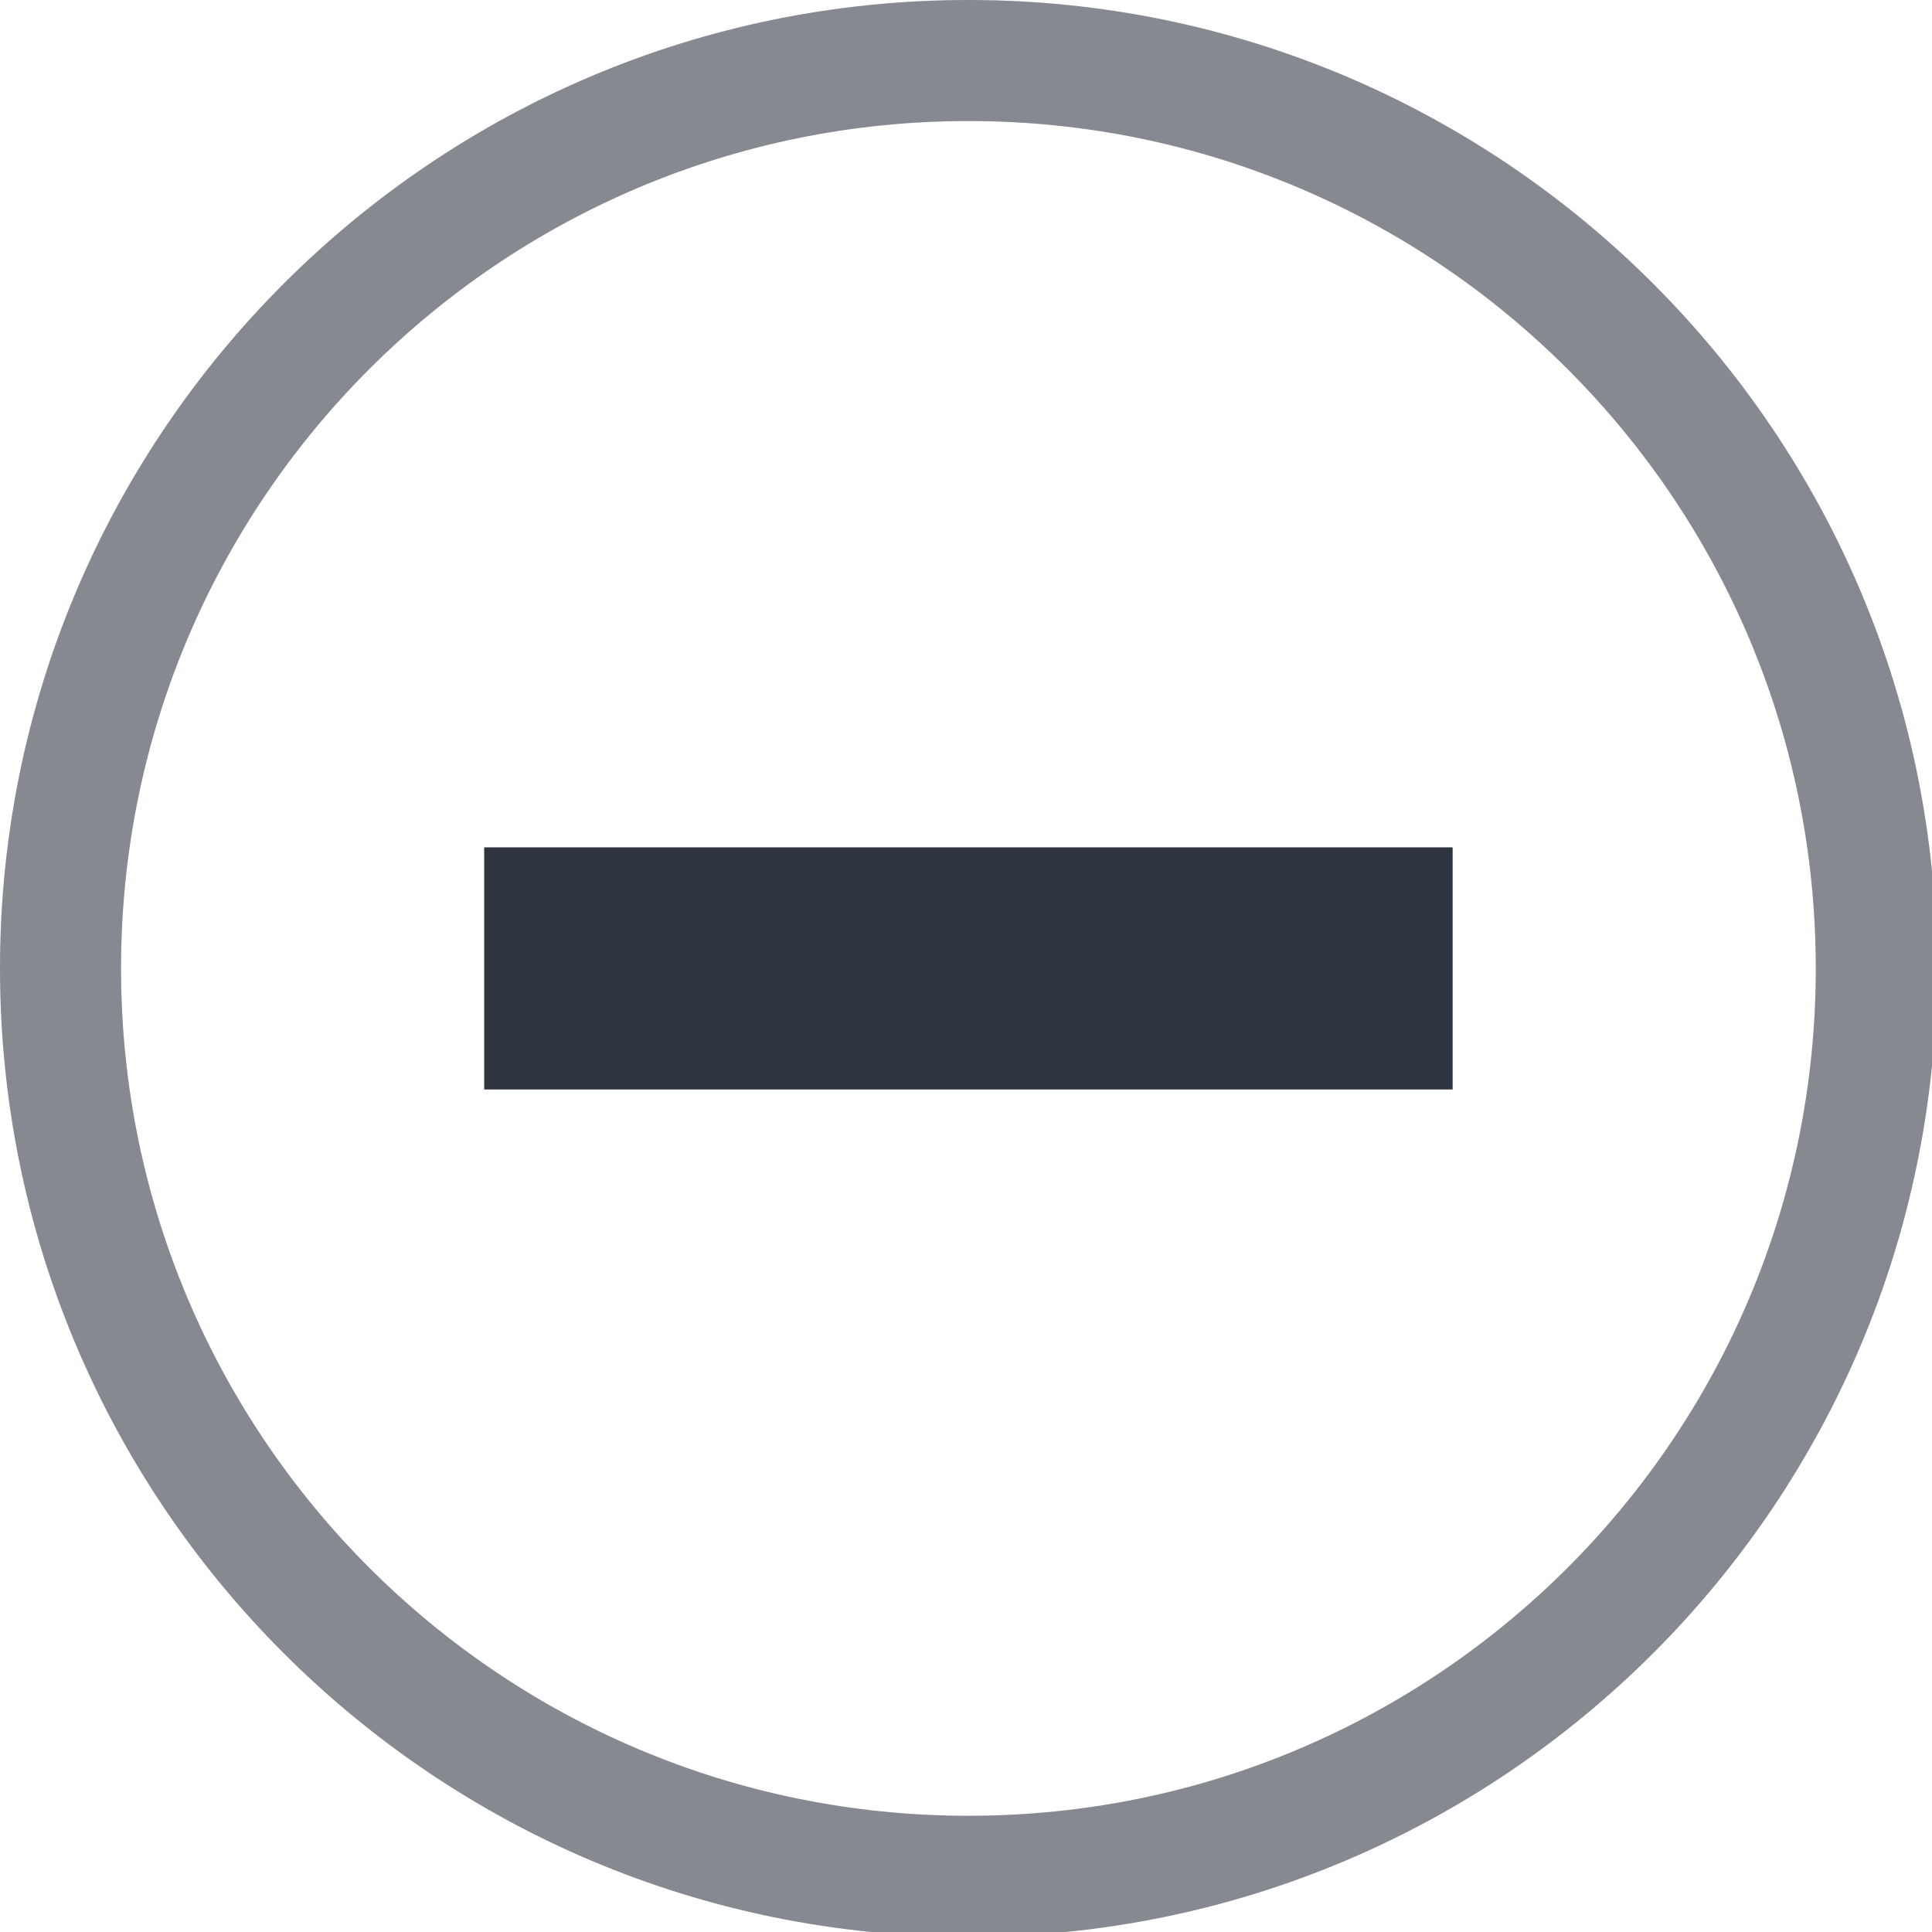
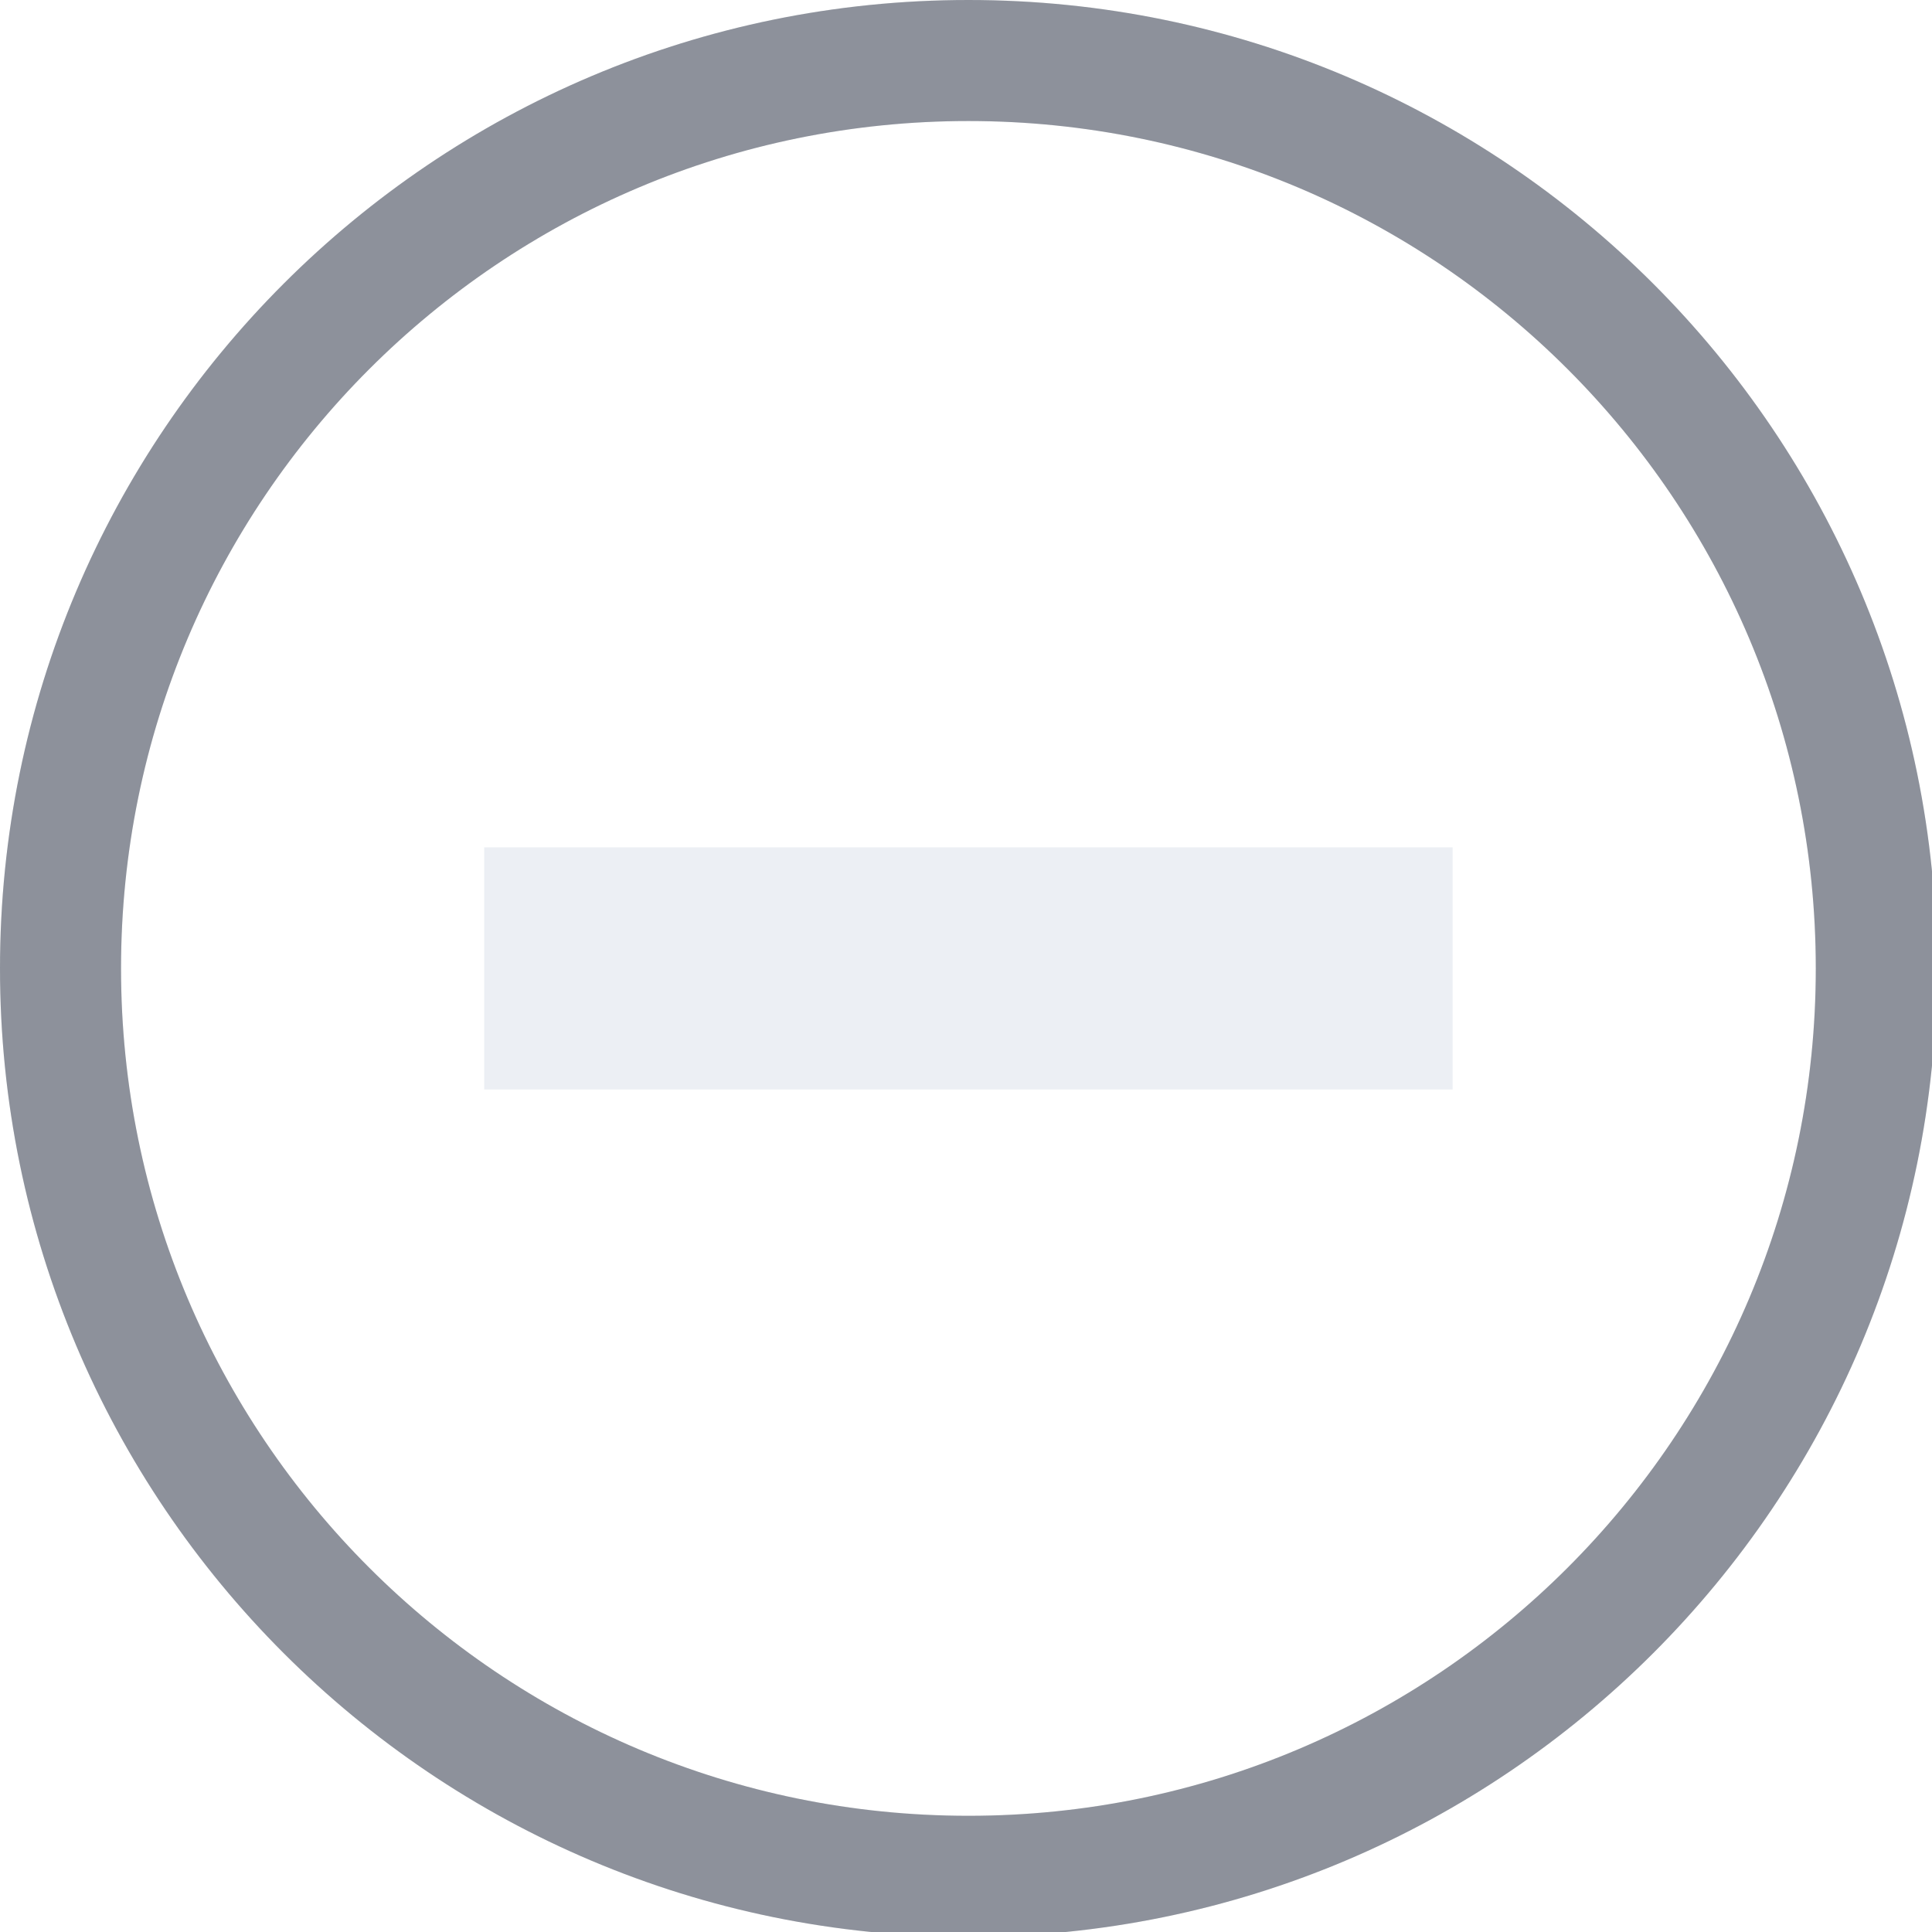
<svg xmlns="http://www.w3.org/2000/svg" width="133pt" height="133pt" viewBox="0 0 133 133" version="1.1">
  <g id="surface1">
-     <path style=" stroke:none;fill-rule:nonzero;fill:#2e3440;fill-opacity:0.5;" d="M 66.668 0 C 29.852 0 0 29.852 0 66.668 C 0 103.484 29.852 133.332 66.668 133.332 C 103.484 133.332 133.332 103.484 133.332 66.668 C 133.332 29.852 103.484 0 66.668 0 Z M 66.668 8.332 C 98.895 8.332 125 34.441 125 66.668 C 125 98.895 98.895 125 66.668 125 C 34.441 125 8.332 98.895 8.332 66.668 C 8.332 34.441 34.441 8.332 66.668 8.332 Z M 66.668 8.332 " />
-     <path style=" stroke:none;fill-rule:nonzero;fill:#2e3440;fill-opacity:0.15;" d="M 66.668 0 C 29.852 0 0 29.852 0 66.668 C 0 103.484 29.852 133.332 66.668 133.332 C 103.484 133.332 133.332 103.484 133.332 66.668 C 133.332 29.852 103.484 0 66.668 0 Z M 66.668 8.332 C 98.895 8.332 125 34.441 125 66.668 C 125 98.895 98.895 125 66.668 125 C 34.441 125 8.332 98.895 8.332 66.668 C 8.332 34.441 34.441 8.332 66.668 8.332 Z M 66.668 8.332 " />
-     <path style=" stroke:none;fill-rule:nonzero;fill:#2e3440;fill-opacity:1;" d="M 33.332 58.332 L 100 58.332 L 100 75 L 33.332 75 Z M 33.332 58.332 " />
+     <path style=" stroke:none;fill-rule:nonzero;fill:#3b4252;fill-opacity:0.5;" d="M 66.668 0 C 29.852 0 0 29.852 0 66.668 C 0 103.484 29.852 133.332 66.668 133.332 C 103.484 133.332 133.332 103.484 133.332 66.668 C 133.332 29.852 103.484 0 66.668 0 Z M 66.668 8.332 C 98.895 8.332 125 34.441 125 66.668 C 125 98.895 98.895 125 66.668 125 C 34.441 125 8.332 98.895 8.332 66.668 C 8.332 34.441 34.441 8.332 66.668 8.332 Z M 66.668 8.332 " />
+     <path style=" stroke:none;fill-rule:nonzero;fill:#3b4252;fill-opacity:0.15;" d="M 66.668 0 C 29.852 0 0 29.852 0 66.668 C 0 103.484 29.852 133.332 66.668 133.332 C 103.484 133.332 133.332 103.484 133.332 66.668 C 133.332 29.852 103.484 0 66.668 0 Z M 66.668 8.332 C 98.895 8.332 125 34.441 125 66.668 C 125 98.895 98.895 125 66.668 125 C 34.441 125 8.332 98.895 8.332 66.668 C 8.332 34.441 34.441 8.332 66.668 8.332 Z M 66.668 8.332 " />
+     <path style=" stroke:none;fill-rule:nonzero;fill:#eceff4;fill-opacity:1;" d="M 33.332 58.332 L 100 58.332 L 100 75 L 33.332 75 Z M 33.332 58.332 " />
  </g>
</svg>
